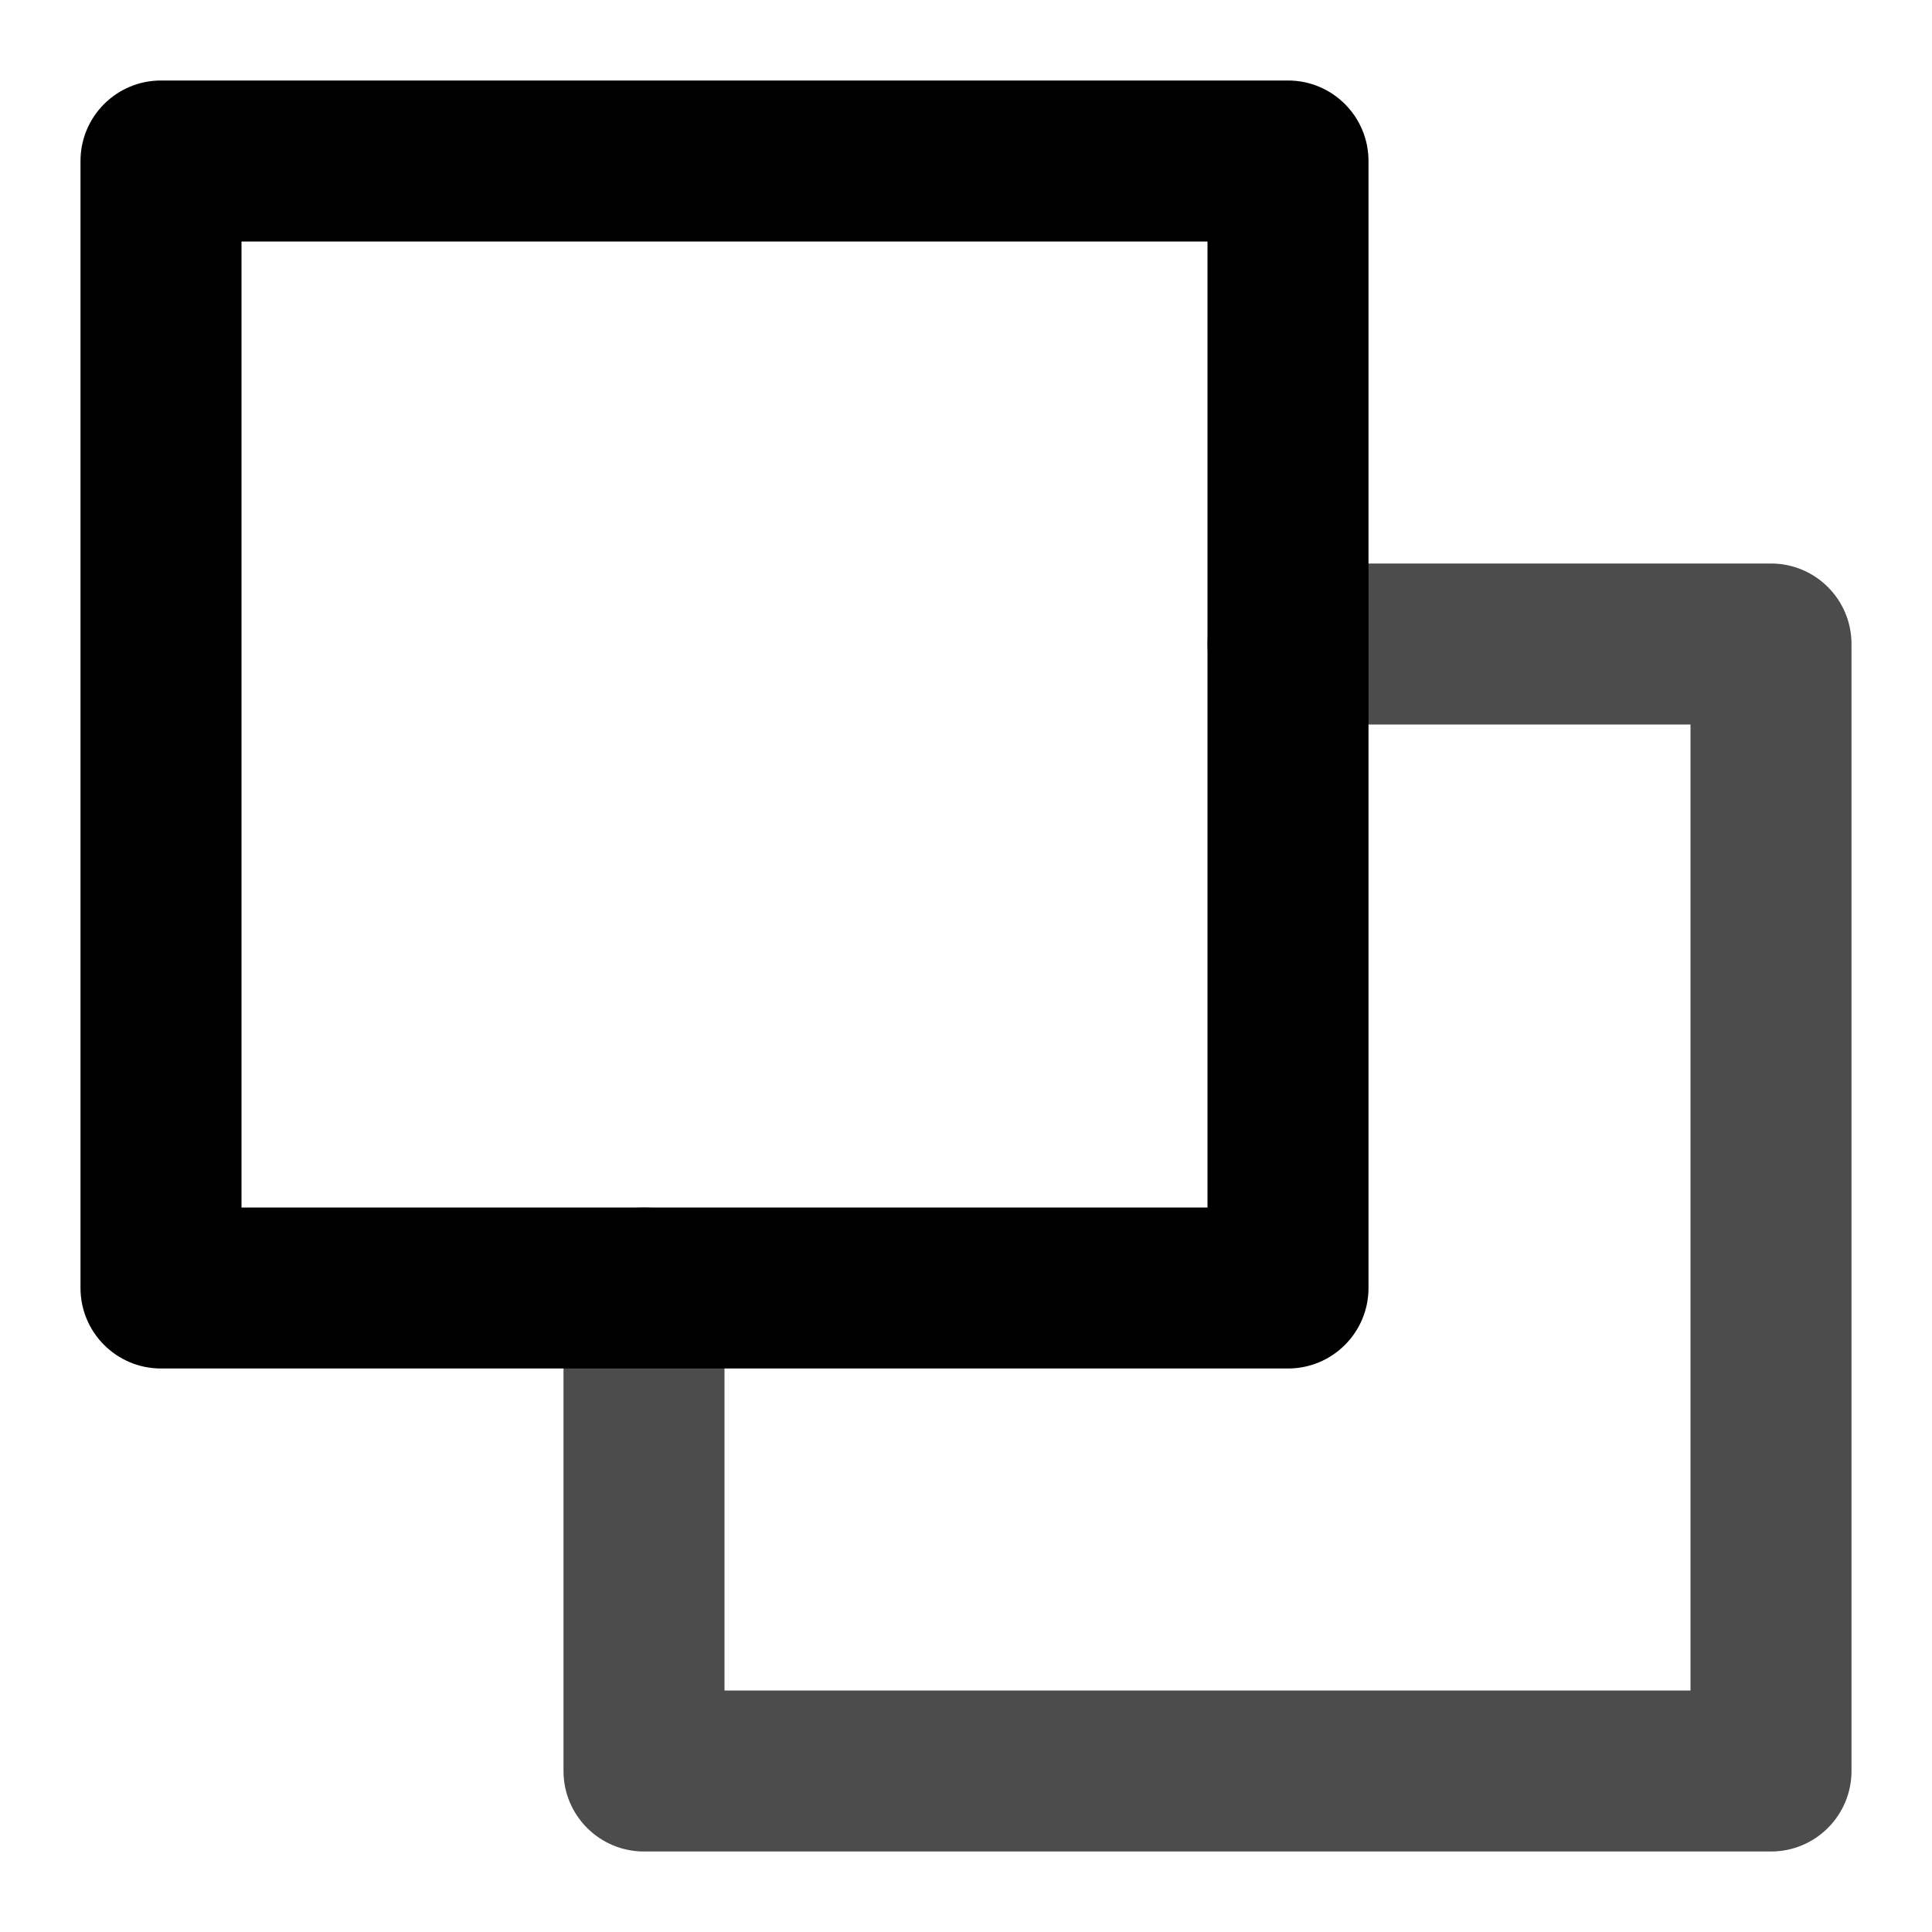
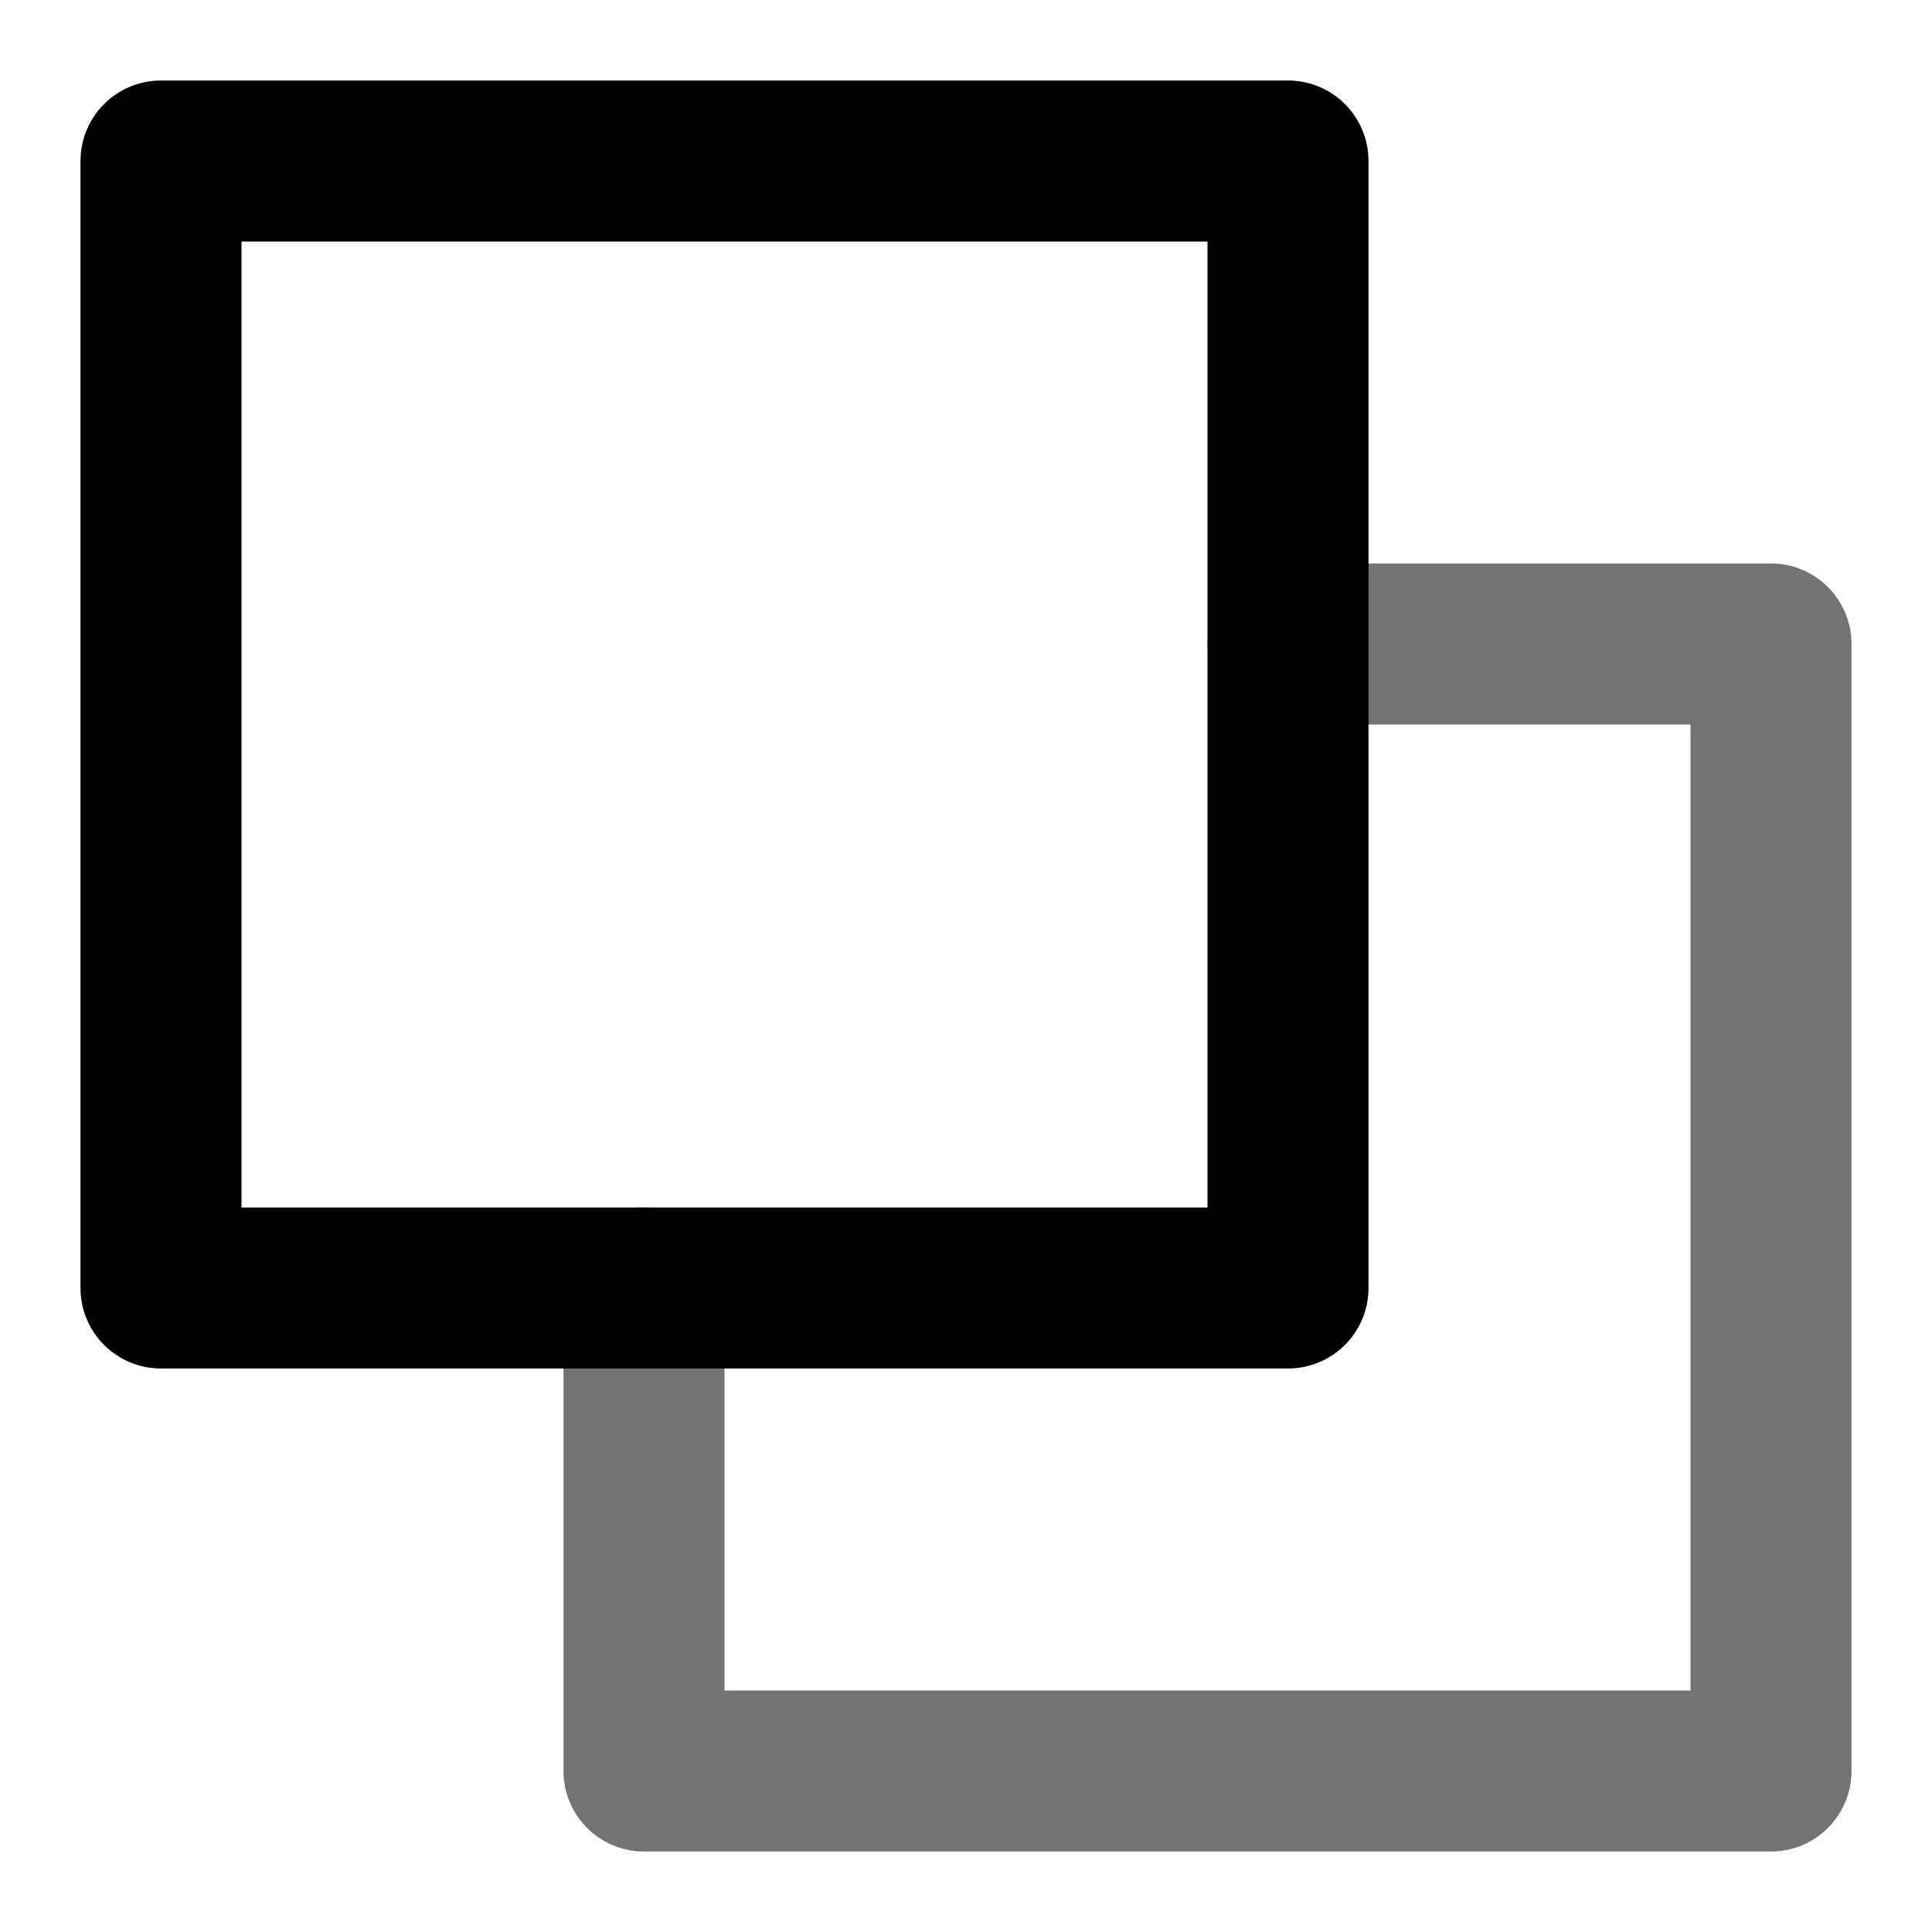
<svg xmlns="http://www.w3.org/2000/svg" width="24" height="24" viewBox="0 0 24 24">
-   <path opacity=".7" fill-rule="evenodd" clip-rule="evenodd" d="M15 8a1 1 0 0 1 1-1h6a1 1 0 0 1 1 1v14a1 1 0 0 1-1 1H8a1 1 0 0 1-1-1v-6a1 1 0 1 1 2 0v5h12V9h-5a1 1 0 0 1-1-1Z" />
+   <path opacity=".55" fill-rule="evenodd" clip-rule="evenodd" d="M15 8a1 1 0 0 1 1-1h6a1 1 0 0 1 1 1v14a1 1 0 0 1-1 1H8a1 1 0 0 1-1-1v-6a1 1 0 1 1 2 0v5h12V9h-5a1 1 0 0 1-1-1Z" />
  <path fill-rule="evenodd" clip-rule="evenodd" d="M1 2a1 1 0 0 1 1-1h14a1 1 0 0 1 1 1v14a1 1 0 0 1-1 1H2a1 1 0 0 1-1-1V2Zm2 1v12h12V3H3Z" />
</svg>
